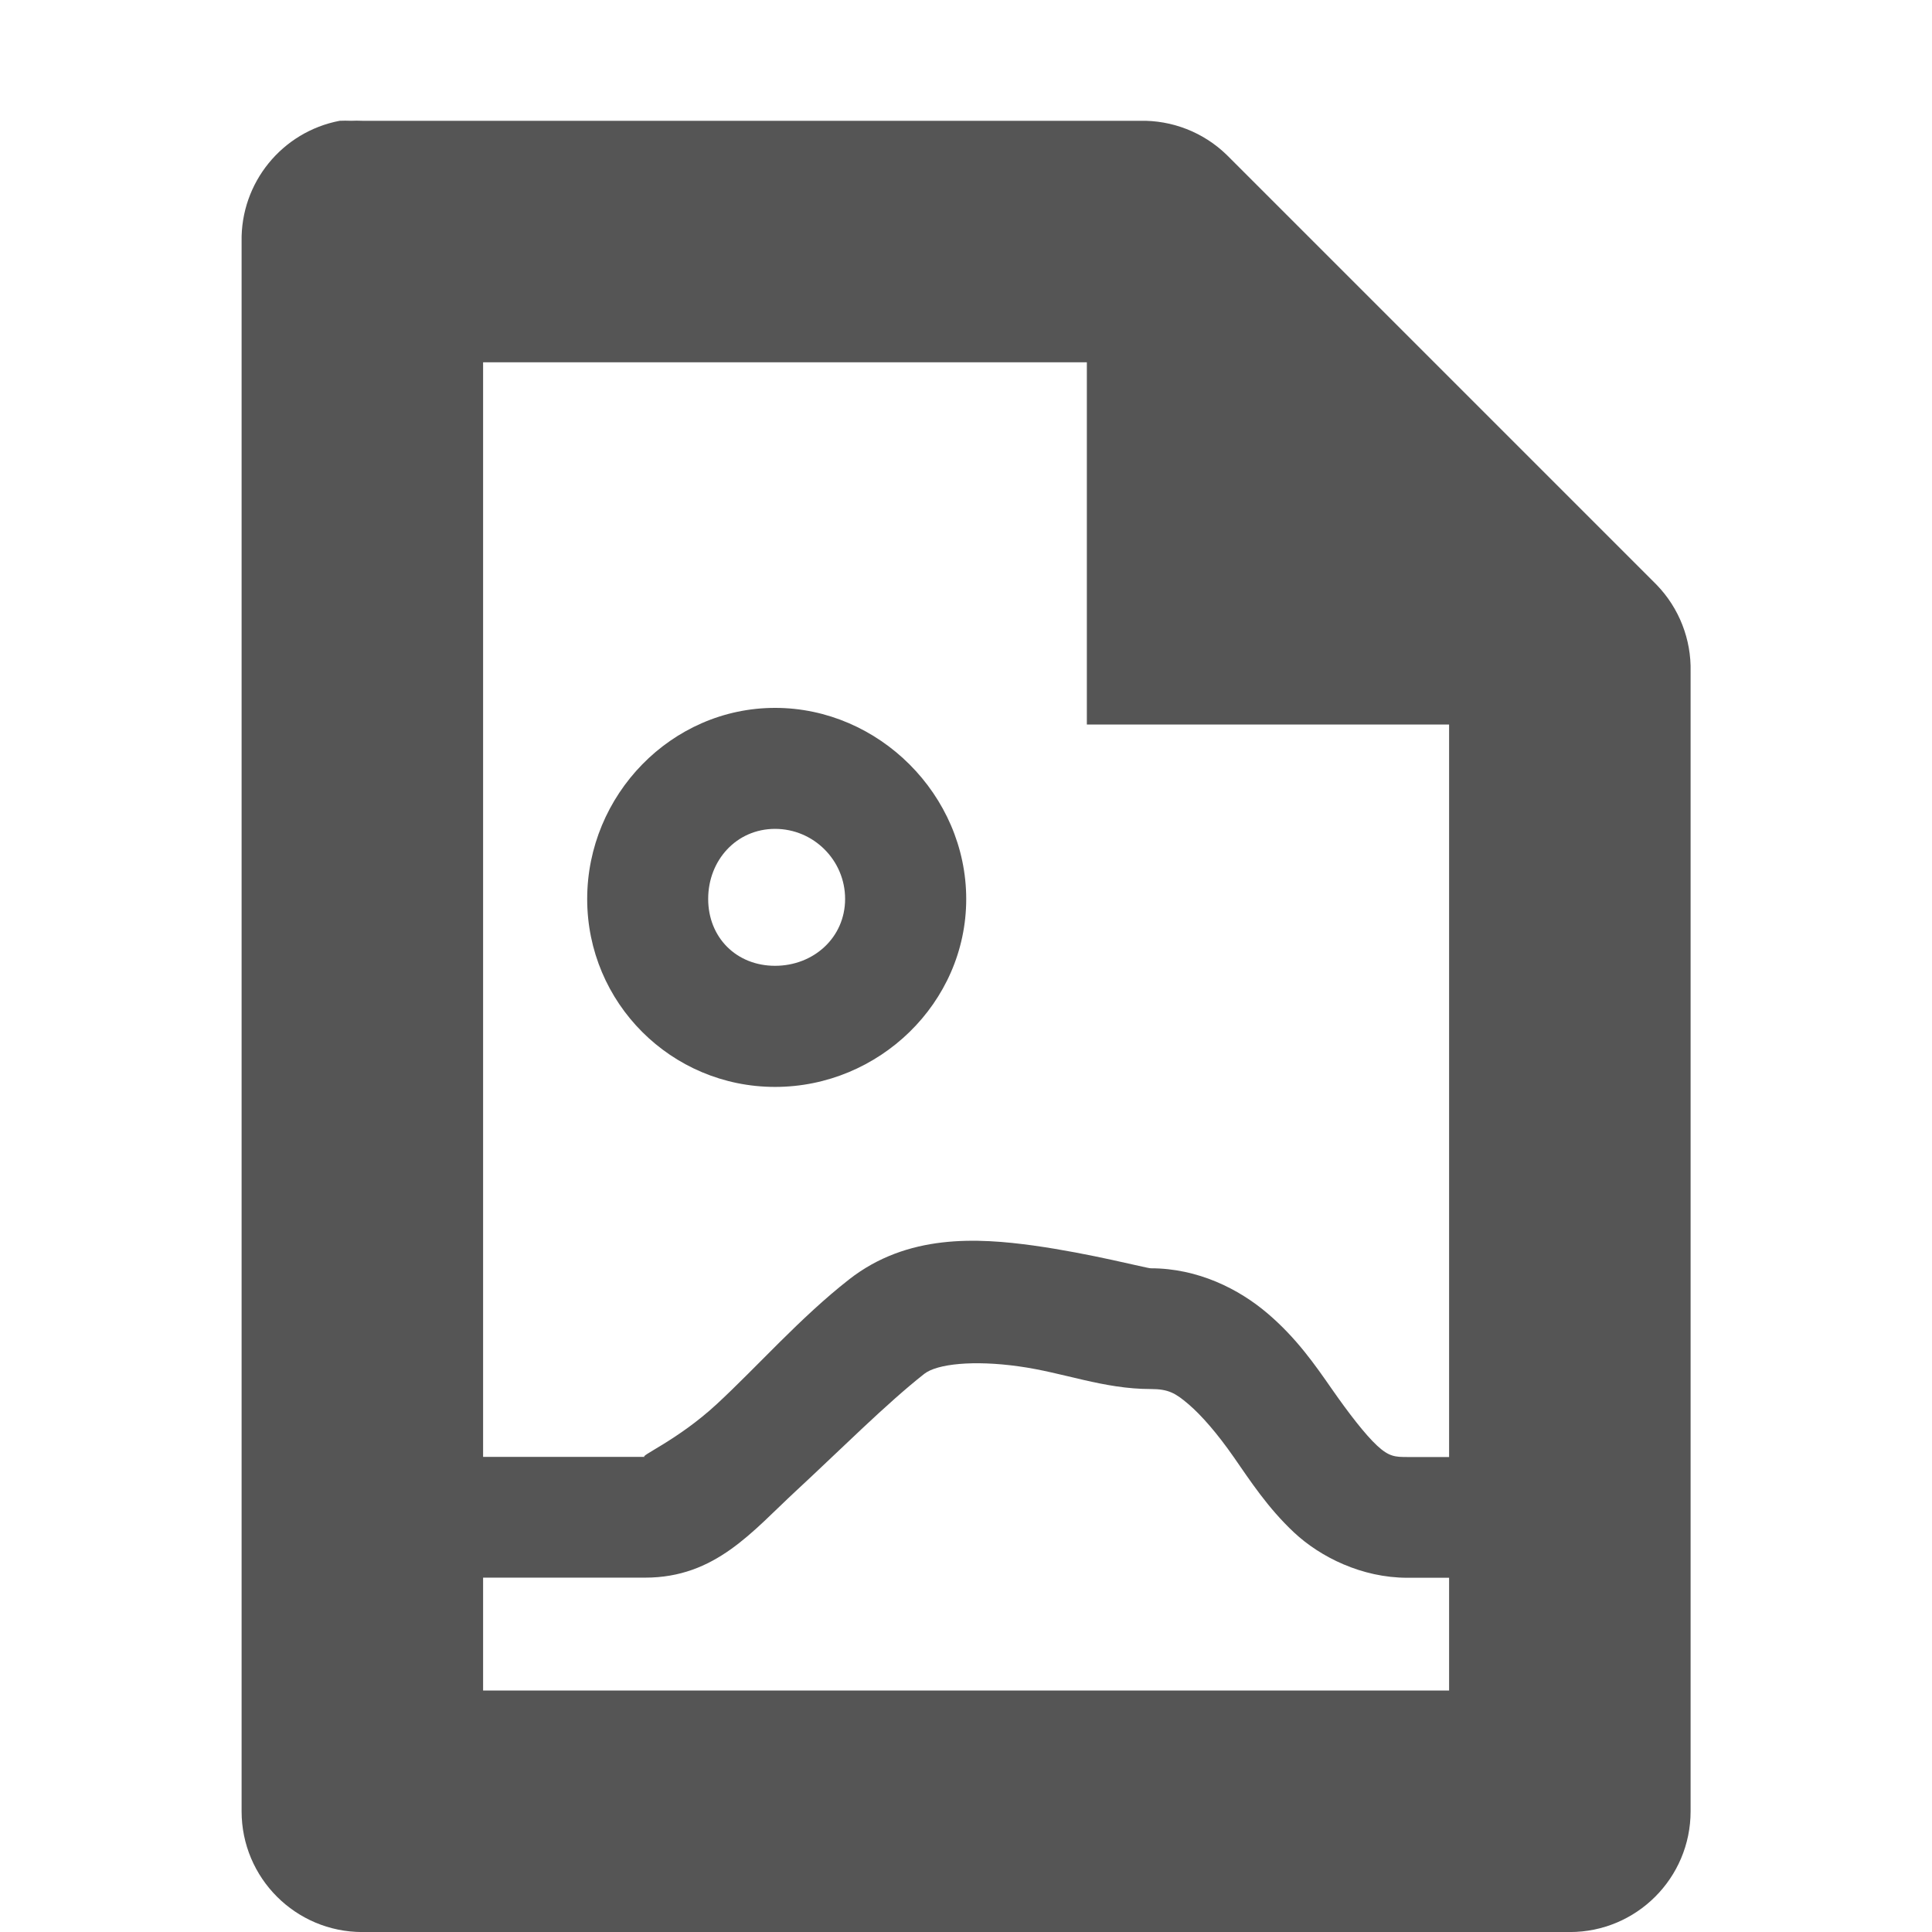
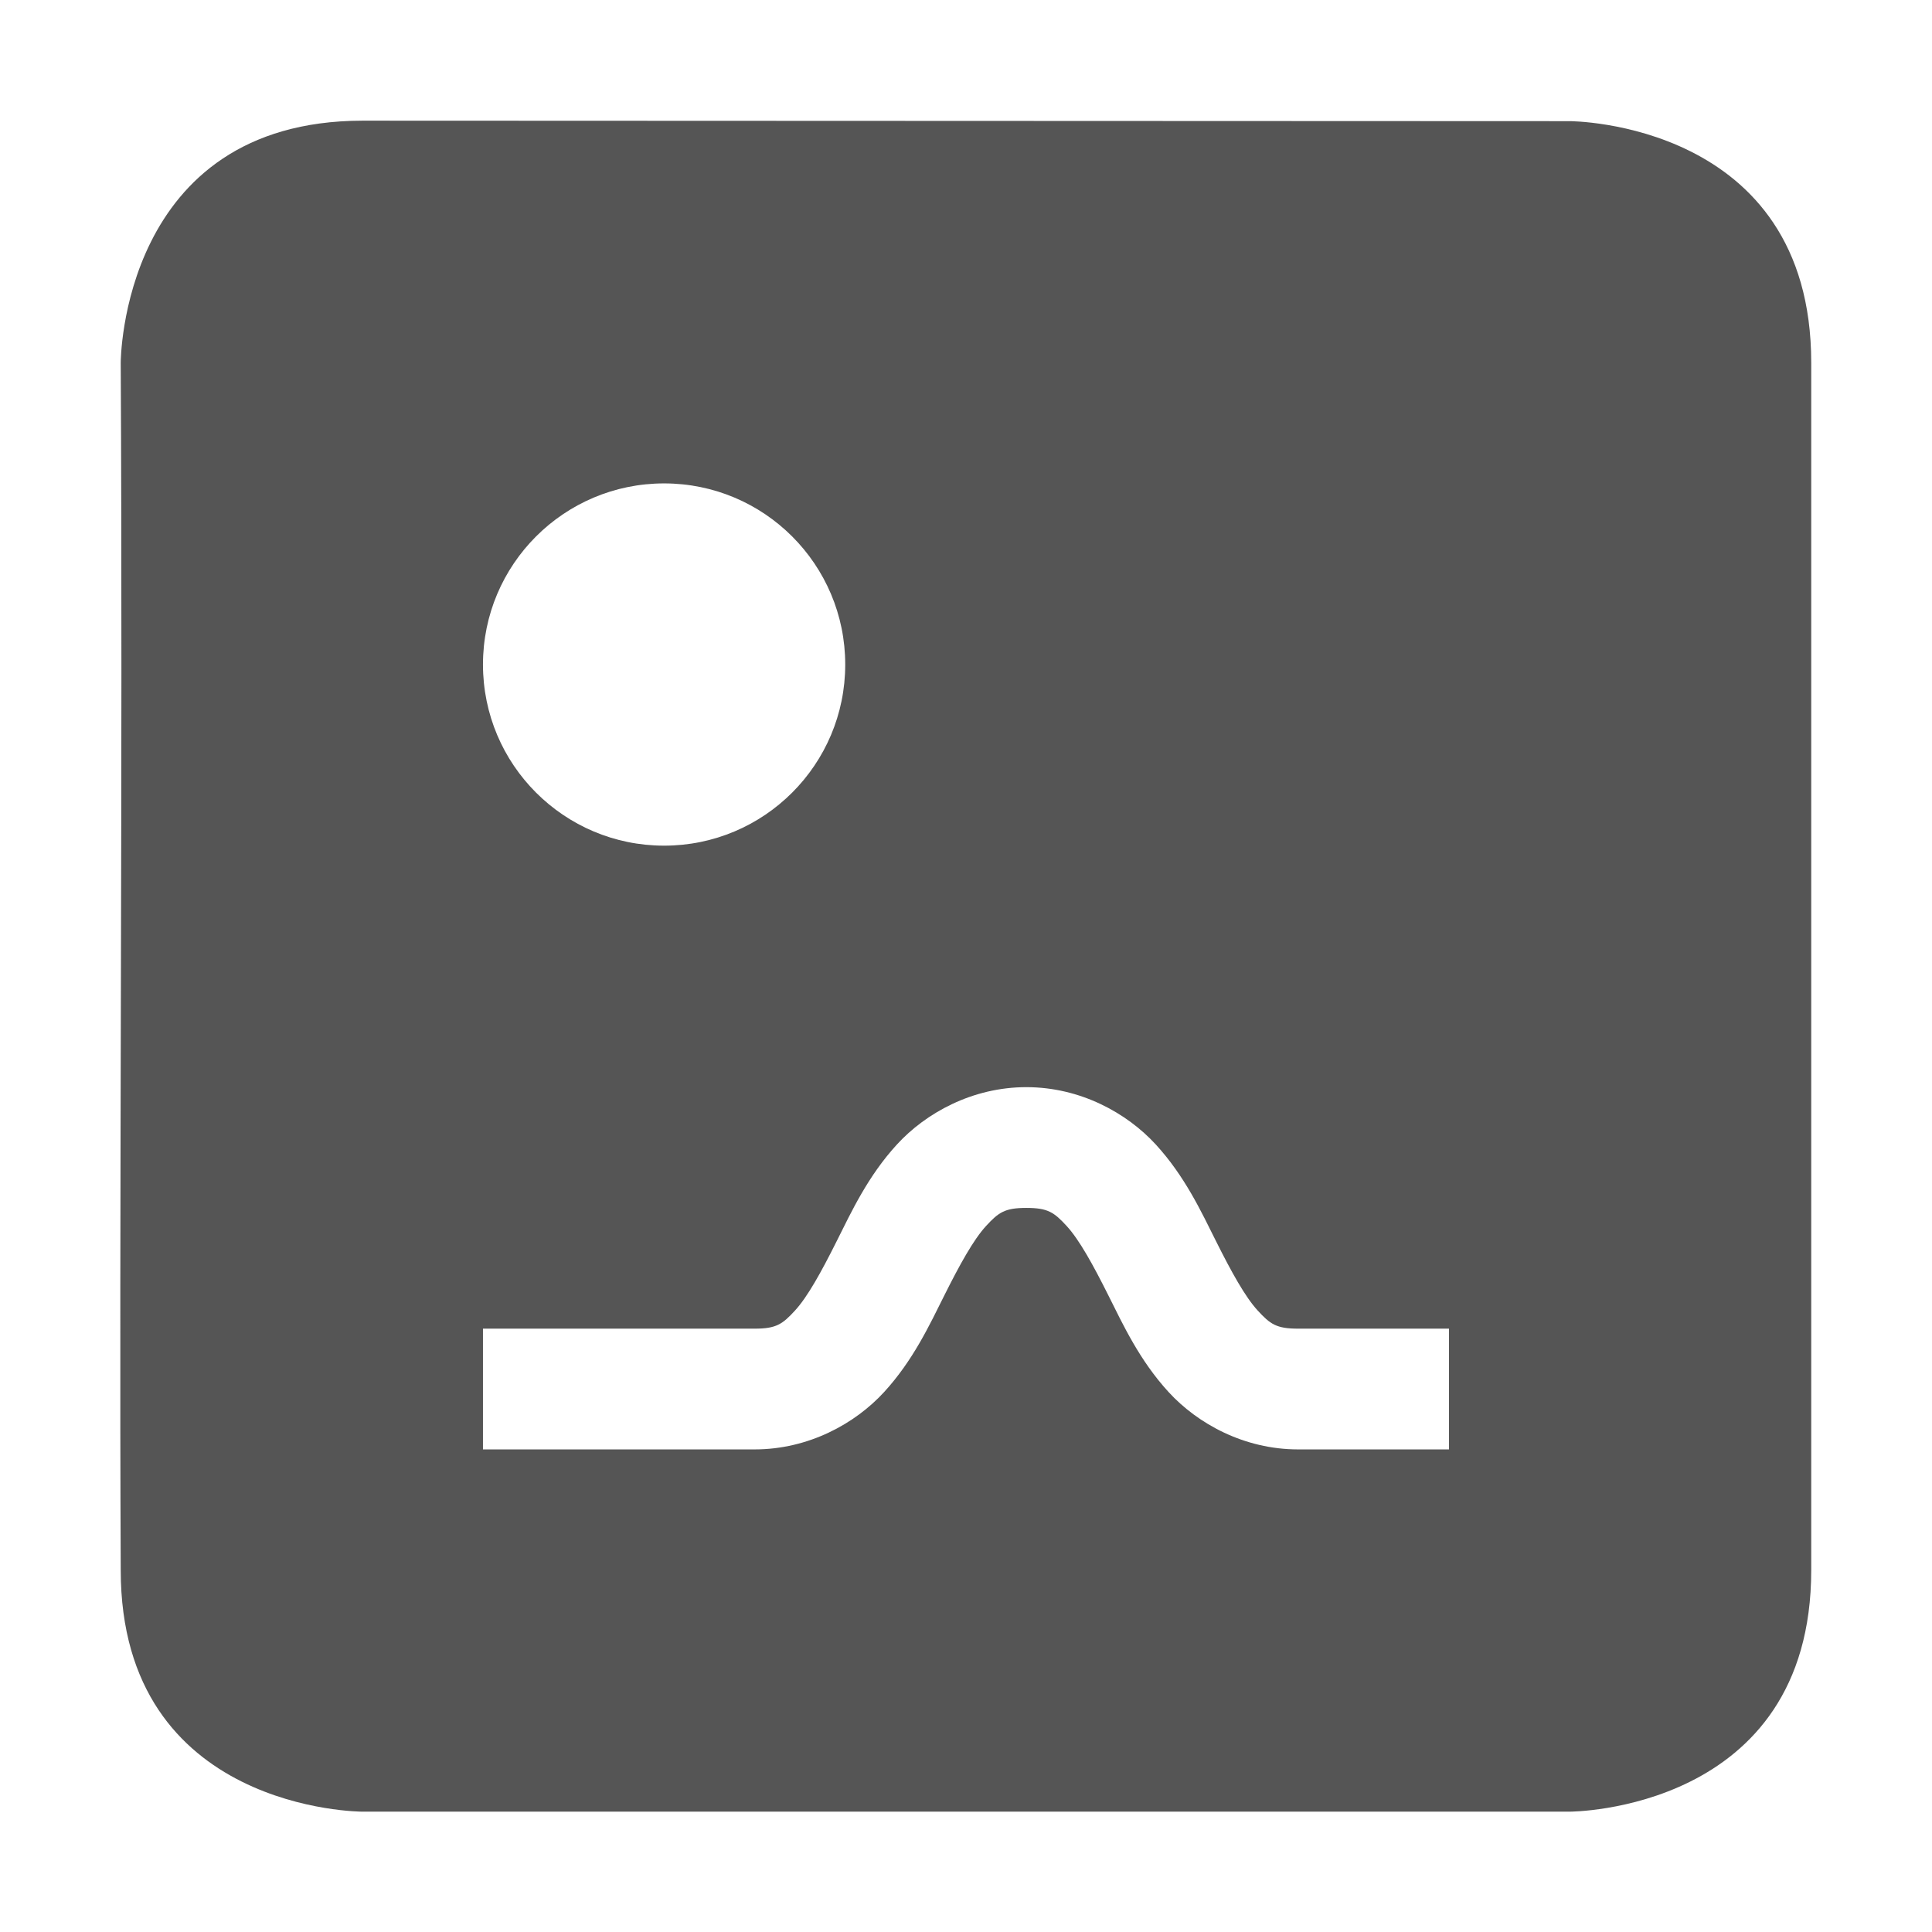
<svg xmlns="http://www.w3.org/2000/svg" xmlns:ns1="http://www.openswatchbook.org/uri/2009/osb" height="16" id="svg7384" style="enable-background:new" version="1.1" width="16">
  <defs id="defs7386">
    <linearGradient id="linearGradient5606" ns1:paint="solid">
      <stop id="stop5608" offset="0" style="stop-color:#000000;stop-opacity:1;" />
    </linearGradient>
-     <filter color-interpolation-filters="sRGB" id="filter7554">
+     <filter id="filter7554" style="color-interpolation-filters:sRGB">
      <feBlend id="feBlend7556" in2="BackgroundImage" mode="darken" />
    </filter>
  </defs>
-   <g id="layer9" style="display:inline" transform="translate(-686.0002,289.0034)" />
-   <g id="layer10" style="display:inline;filter:url(#filter7554)" transform="translate(-686.0002,289.0034)" />
-   <g id="layer1" style="display:inline" transform="translate(-445,-327.9966)" />
-   <g id="layer14" style="display:inline" transform="translate(-686.0002,289.0034)">
-     <path d="m 688.813,-288.003 a 1,1 0 0 0 -0.812,1 l 0,13 a 1,1 0 0 0 1,1 l 10,0 a 1,1 0 0 0 1,-1 l 0,-9.438 a 1,1 0 0 0 -0.281,-0.719 l -3.562,-3.562 a 1,1 0 0 0 -0.719,-0.281 l -6.438,0 a 1,1 0 0 0 -0.094,0 1,1 0 0 0 -0.094,0 z m 1.188,2 5,0 0,3 3,0 0,8 -8,0 0,-11 z" id="path35681" style="font-size:medium;font-style:normal;font-variant:normal;font-weight:normal;font-stretch:normal;text-indent:0;text-align:start;text-decoration:none;line-height:normal;letter-spacing:normal;word-spacing:normal;text-transform:none;direction:ltr;block-progression:tb;writing-mode:lr-tb;text-anchor:start;baseline-shift:baseline;color:#000000;fill:#555555;fill-opacity:1;stroke:none;stroke-width:2;marker:none;visibility:visible;display:inline;overflow:visible;enable-background:accumulate;font-family:Sans;-inkscape-font-specification:Sans" />
-     <path d="m 694.562,-278.688 c -0.466,-0.064 -1.046,-0.099 -1.531,0.281 -0.403,0.315 -0.765,0.727 -1.094,1.031 -0.328,0.304 -0.66,0.438 -0.594,0.438 l -2.344,0 0,1 2.344,0 c 0.582,0 0.886,-0.382 1.25,-0.719 0.364,-0.337 0.751,-0.725 1.062,-0.969 0.106,-0.083 0.409,-0.114 0.781,-0.062 0.373,0.051 0.7,0.188 1.094,0.188 0.146,0 0.204,0.033 0.312,0.125 0.108,0.092 0.24,0.244 0.375,0.438 0.135,0.194 0.282,0.421 0.5,0.625 0.218,0.204 0.562,0.375 0.938,0.375 l 0.844,0 0,-1 -0.844,0 c -0.099,0 -0.151,-0.002 -0.25,-0.094 -0.099,-0.092 -0.235,-0.268 -0.375,-0.469 -0.14,-0.201 -0.292,-0.421 -0.531,-0.625 -0.239,-0.204 -0.578,-0.375 -0.969,-0.375 -0.033,0 -0.502,-0.123 -0.969,-0.188 z" id="path35302-7" style="font-size:medium;font-style:normal;font-variant:normal;font-weight:normal;font-stretch:normal;text-indent:0;text-align:start;text-decoration:none;line-height:normal;letter-spacing:normal;word-spacing:normal;text-transform:none;direction:ltr;block-progression:tb;writing-mode:lr-tb;text-anchor:start;baseline-shift:baseline;color:#000000;fill:#555555;fill-opacity:1;stroke:none;stroke-width:1;marker:none;visibility:visible;display:inline;overflow:visible;enable-background:accumulate;font-family:Sans;-inkscape-font-specification:Sans" />
-     <path d="m 692.419,-283.141 c -0.86,0 -1.556,0.722 -1.556,1.583 0,0.86 0.696,1.556 1.556,1.556 0.86,0 1.583,-0.696 1.583,-1.556 0,-0.86 -0.722,-1.583 -1.583,-1.583 z m 0,1.002 c 0.32,0 0.58,0.261 0.58,0.58 0,0.32 -0.261,0.554 -0.58,0.554 -0.32,0 -0.554,-0.234 -0.554,-0.554 0,-0.32 0.234,-0.58 0.554,-0.58 z" id="path35306-9" style="font-size:medium;font-style:normal;font-variant:normal;font-weight:normal;font-stretch:normal;text-indent:0;text-align:start;text-decoration:none;line-height:normal;letter-spacing:normal;word-spacing:normal;text-transform:none;direction:ltr;block-progression:tb;writing-mode:lr-tb;text-anchor:start;baseline-shift:baseline;color:#000000;fill:#555555;fill-opacity:1;stroke:none;stroke-width:1.185;marker:none;visibility:visible;display:inline;overflow:visible;enable-background:accumulate;font-family:Sans;-inkscape-font-specification:Sans" />
+   <g id="layer9" style="display:inline" transform="translate(-685.0002,331.0034)" />
+   <g id="layer10" style="display:inline;filter:url(#filter7554)" transform="translate(-685.0002,331.0034)" />
+   <g id="layer1" style="display:inline" transform="translate(-444,-285.9966)" />
+   <g id="layer14" style="display:inline" transform="translate(-685.0002,331.0034)">
+     <path d="m 688,-330.004 c -2,0.004 -2,2.004 -2,2.004 0.018,3.398 -0.014,6.969 0,10 0,2 2,2 2,2 l 10,0 c 0,0 2,0 2,-2 l 0,-10 c 0,-2 -2,-2 -2,-2 l -10,-0.004 z m 2.5,3.004 a 1.5,1.5 0 0 1 1.5,1.5 1.5,1.5 0 0 1 -1.5,1.5 1.5,1.5 0 0 1 -1.5,-1.5 1.5,1.5 0 0 1 1.5,-1.5 z m 3,5 c 0.446,0 0.832,0.213 1.072,0.475 0.24,0.262 0.375,0.553 0.5,0.803 0.125,0.25 0.24,0.459 0.344,0.572 0.104,0.113 0.155,0.15 0.334,0.15 l 0.75,0 0.5,0 0,1 -0.5,0 -0.75,0 c -0.446,0 -0.832,-0.213 -1.072,-0.475 -0.24,-0.262 -0.375,-0.553 -0.5,-0.803 -0.125,-0.25 -0.24,-0.459 -0.344,-0.572 C 693.73,-320.963 693.679,-321 693.5,-321 c -0.179,0 -0.23,0.037 -0.334,0.15 -0.104,0.113 -0.219,0.322 -0.344,0.572 -0.125,0.25 -0.26,0.541 -0.5,0.803 -0.24,0.262 -0.626,0.475 -1.072,0.475 l -1.75,0 -0.5,0 0,-1 0.5,0 1.75,0 c 0.179,0 0.23,-0.037 0.334,-0.15 0.104,-0.113 0.219,-0.322 0.344,-0.572 0.125,-0.25 0.26,-0.541 0.5,-0.803 0.24,-0.262 0.626,-0.475 1.072,-0.475 z" id="path14242" style="display:inline;fill:#555555;fill-opacity:1;stroke:none;filter:url(#filter14069);enable-background:new" />
  </g>
-   <g id="layer15" style="display:inline" transform="translate(-686.0002,289.0034)" />
-   <g id="g71291" style="display:inline" transform="translate(-686.0002,289.0034)" />
-   <g id="layer2" style="display:inline" transform="translate(-445,-177.9966)" />
-   <g id="g6058" style="display:inline" transform="translate(-445,-177.9966)" />
-   <g id="layer12" style="display:inline" transform="translate(-686.0002,289.0034)" />
+   <g id="layer15" style="display:inline" transform="translate(-685.0002,331.0034)" />
+   <g id="g71291" style="display:inline" transform="translate(-685.0002,331.0034)" />
+   <g id="layer2" style="display:inline" transform="translate(-444,-135.9966)" />
+   <g id="g6058" style="display:inline" transform="translate(-444,-135.9966)" />
+   <g id="layer12" style="display:inline" transform="translate(-685.0002,331.0034)" />
</svg>
